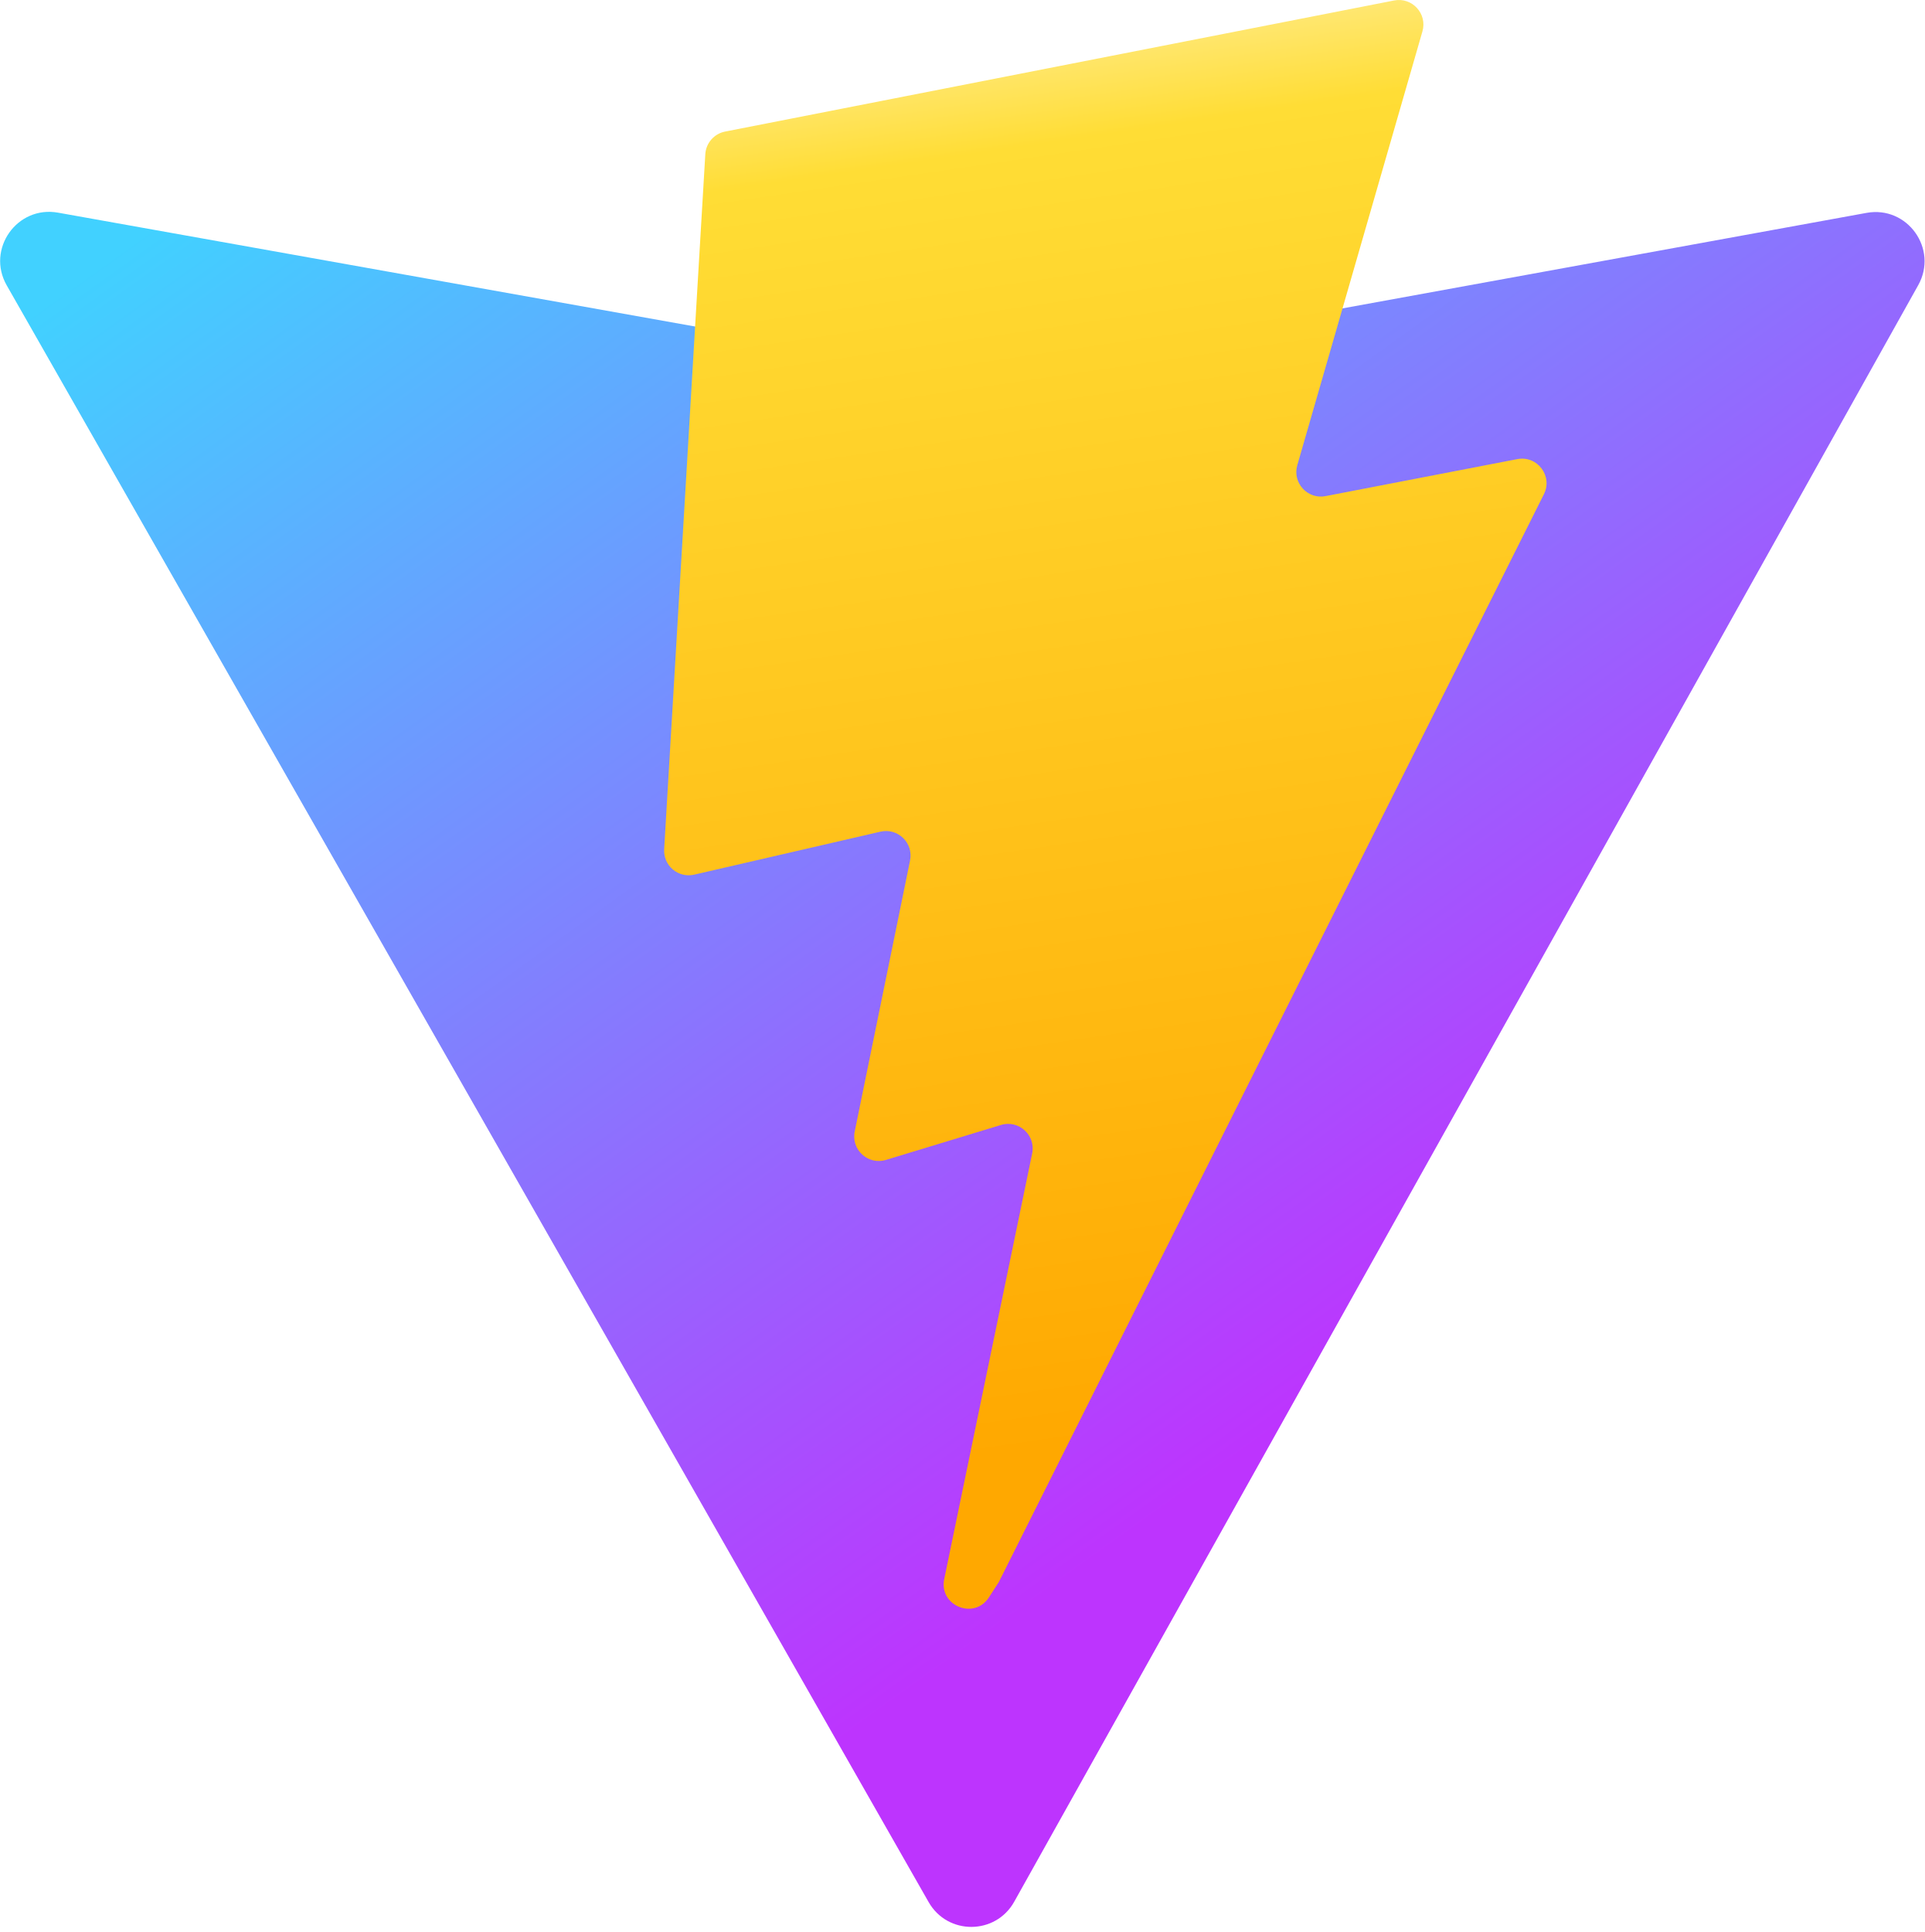
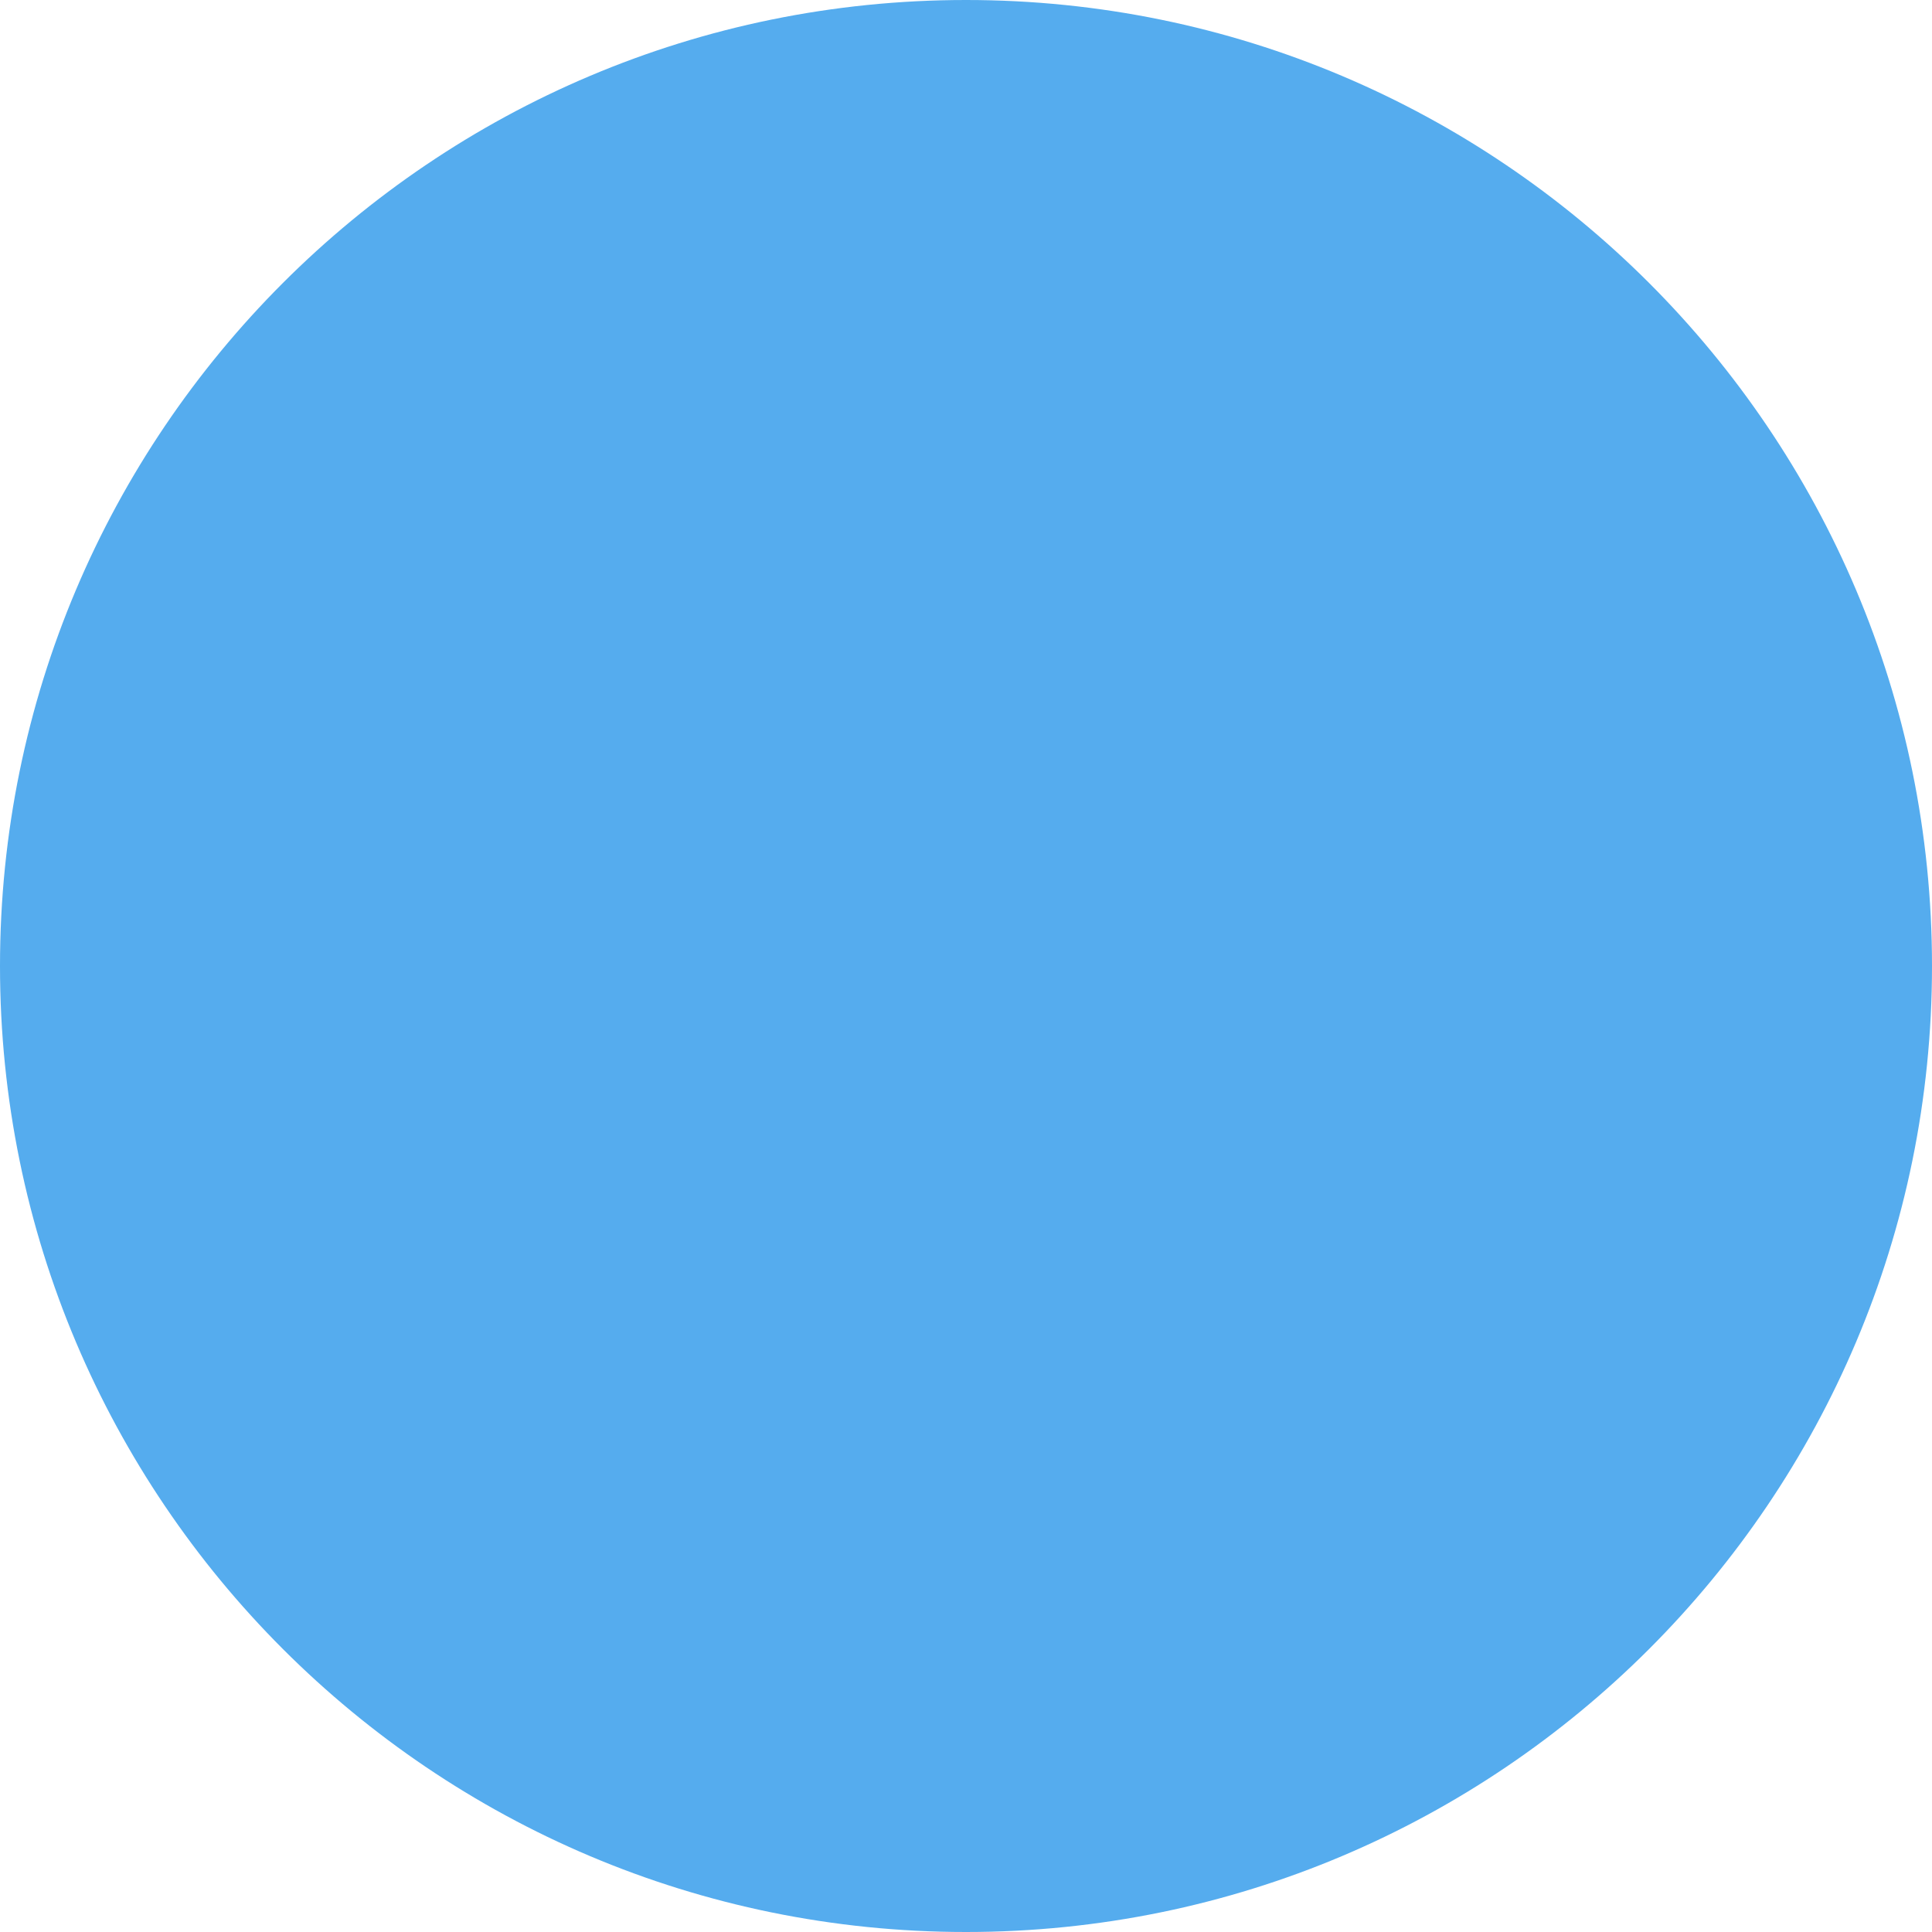
- <svg xmlns="http://www.w3.org/2000/svg" aria-hidden="true" role="img" class="iconify iconify--logos" width="31.88" height="32" preserveAspectRatio="xMidYMid meet" viewBox="0 0 256 257">
-   <defs>
-     <linearGradient id="IconifyId1813088fe1fbc01fb466" x1="-.828%" x2="57.636%" y1="7.652%" y2="78.411%">
-       <stop offset="0%" stop-color="#41D1FF" />
-       <stop offset="100%" stop-color="#BD34FE" />
-     </linearGradient>
-     <linearGradient id="IconifyId1813088fe1fbc01fb467" x1="43.376%" x2="50.316%" y1="2.242%" y2="89.03%">
-       <stop offset="0%" stop-color="#FFEA83" />
-       <stop offset="8.333%" stop-color="#FFDD35" />
-       <stop offset="100%" stop-color="#FFA800" />
-     </linearGradient>
-   </defs>
-   <path fill="url(#IconifyId1813088fe1fbc01fb466)" d="M255.153 37.938L134.897 252.976c-2.483 4.44-8.862 4.466-11.382.048L.875 37.958c-2.746-4.814 1.371-10.646 6.827-9.67l120.385 21.517a6.537 6.537 0 0 0 2.322-.004l117.867-21.483c5.438-.991 9.574 4.796 6.877 9.62Z" />
-   <path fill="url(#IconifyId1813088fe1fbc01fb467)" d="M185.432.063L96.44 17.501a3.268 3.268 0 0 0-2.634 3.014l-5.474 92.456a3.268 3.268 0 0 0 3.997 3.378l24.777-5.718c2.318-.535 4.413 1.507 3.936 3.838l-7.361 36.047c-.495 2.426 1.782 4.5 4.151 3.78l15.304-4.649c2.372-.72 4.652 1.36 4.15 3.788l-11.698 56.621c-.732 3.542 3.979 5.473 5.943 2.437l1.313-2.028l72.516-144.72c1.215-2.423-.88-5.186-3.54-4.672l-25.505 4.922c-2.396.462-4.435-1.77-3.759-4.114l16.646-57.705c.677-2.35-1.37-4.583-3.769-4.113Z" />
+ <svg xmlns="http://www.w3.org/2000/svg" width="800px" height="800px" viewBox="0 0 36 36" aria-hidden="true" role="img" class="iconify iconify--twemoji" preserveAspectRatio="xMidYMid meet">
+   <circle fill="#55ACEE" cx="18" cy="18" r="18" />
</svg>
